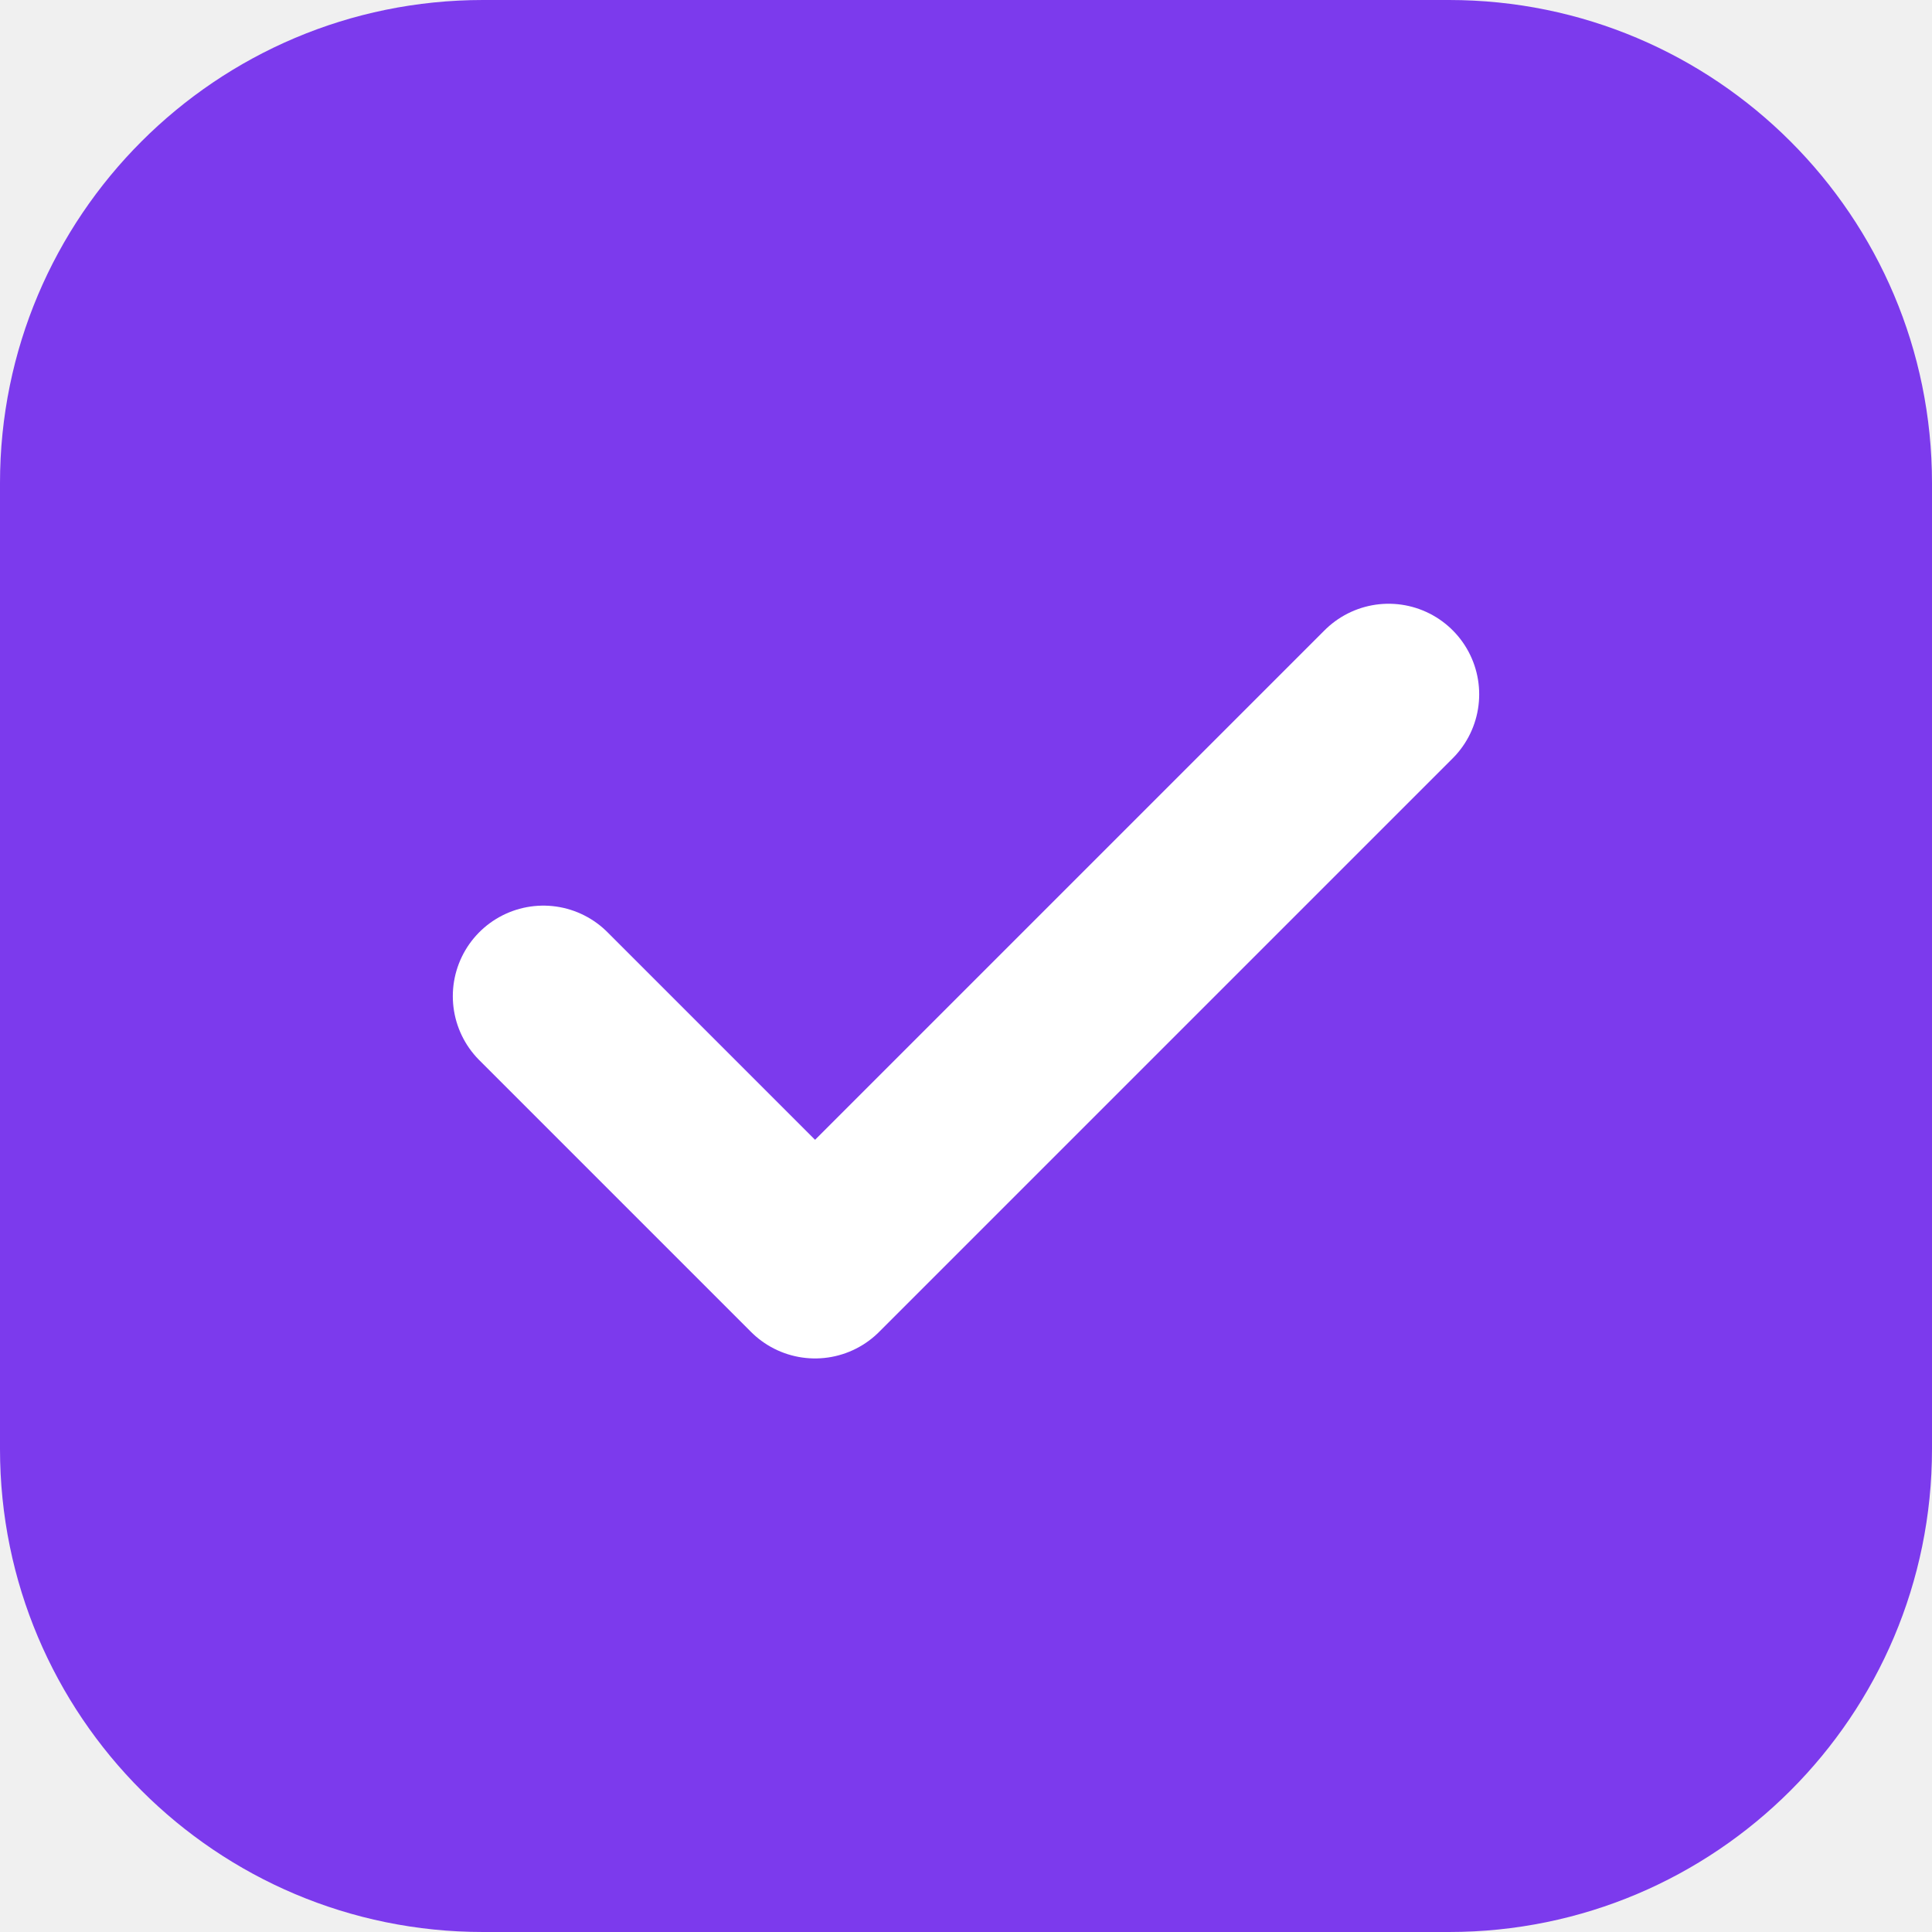
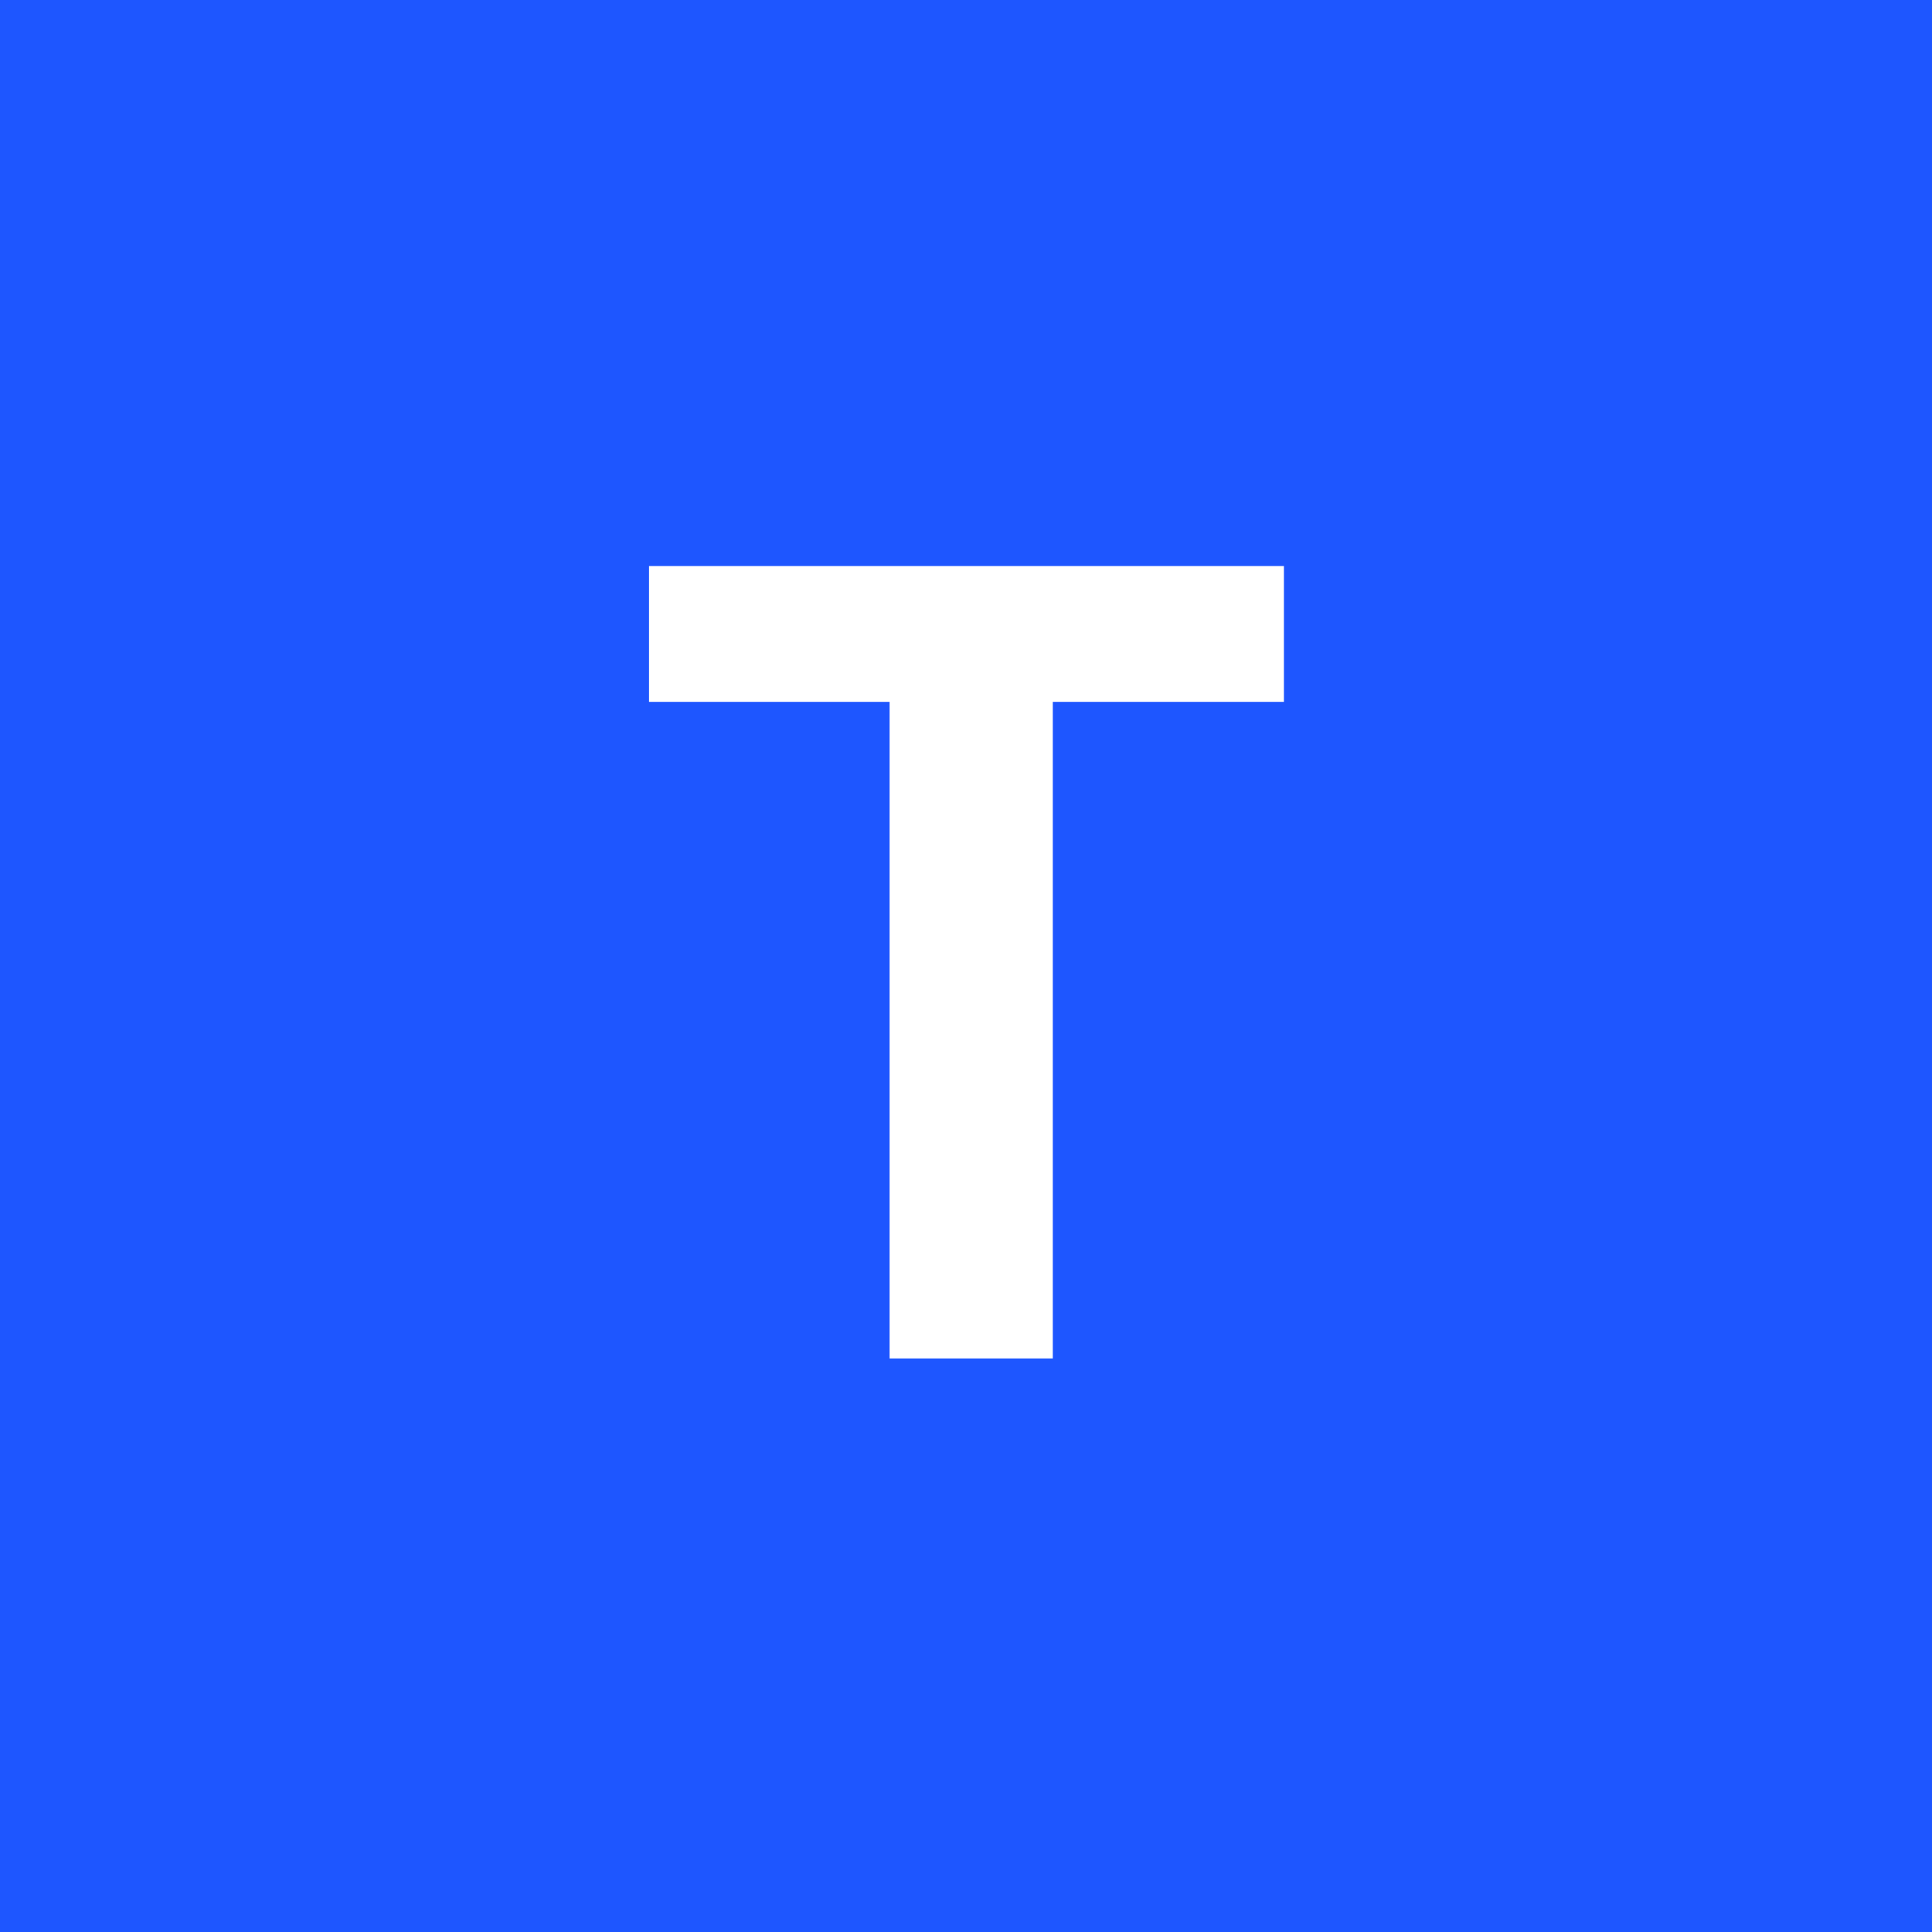
<svg xmlns="http://www.w3.org/2000/svg" viewBox="0 0 32 32">
-   <rect width="32" height="32" rx="8" fill="#7c3aed" />
-   <path d="M9 16.5l4.5 4.5L23 11.5" fill="none" stroke="#fff" stroke-width="3" stroke-linecap="round" stroke-linejoin="round" />
+   <rect width="32" height="32" fill="#1e56ff" />
+   <text x="16" y="22.5" text-anchor="middle" font-family="Helvetica, Arial, sans-serif" font-size="18" font-weight="700" fill="#fff">T</text>
</svg>
